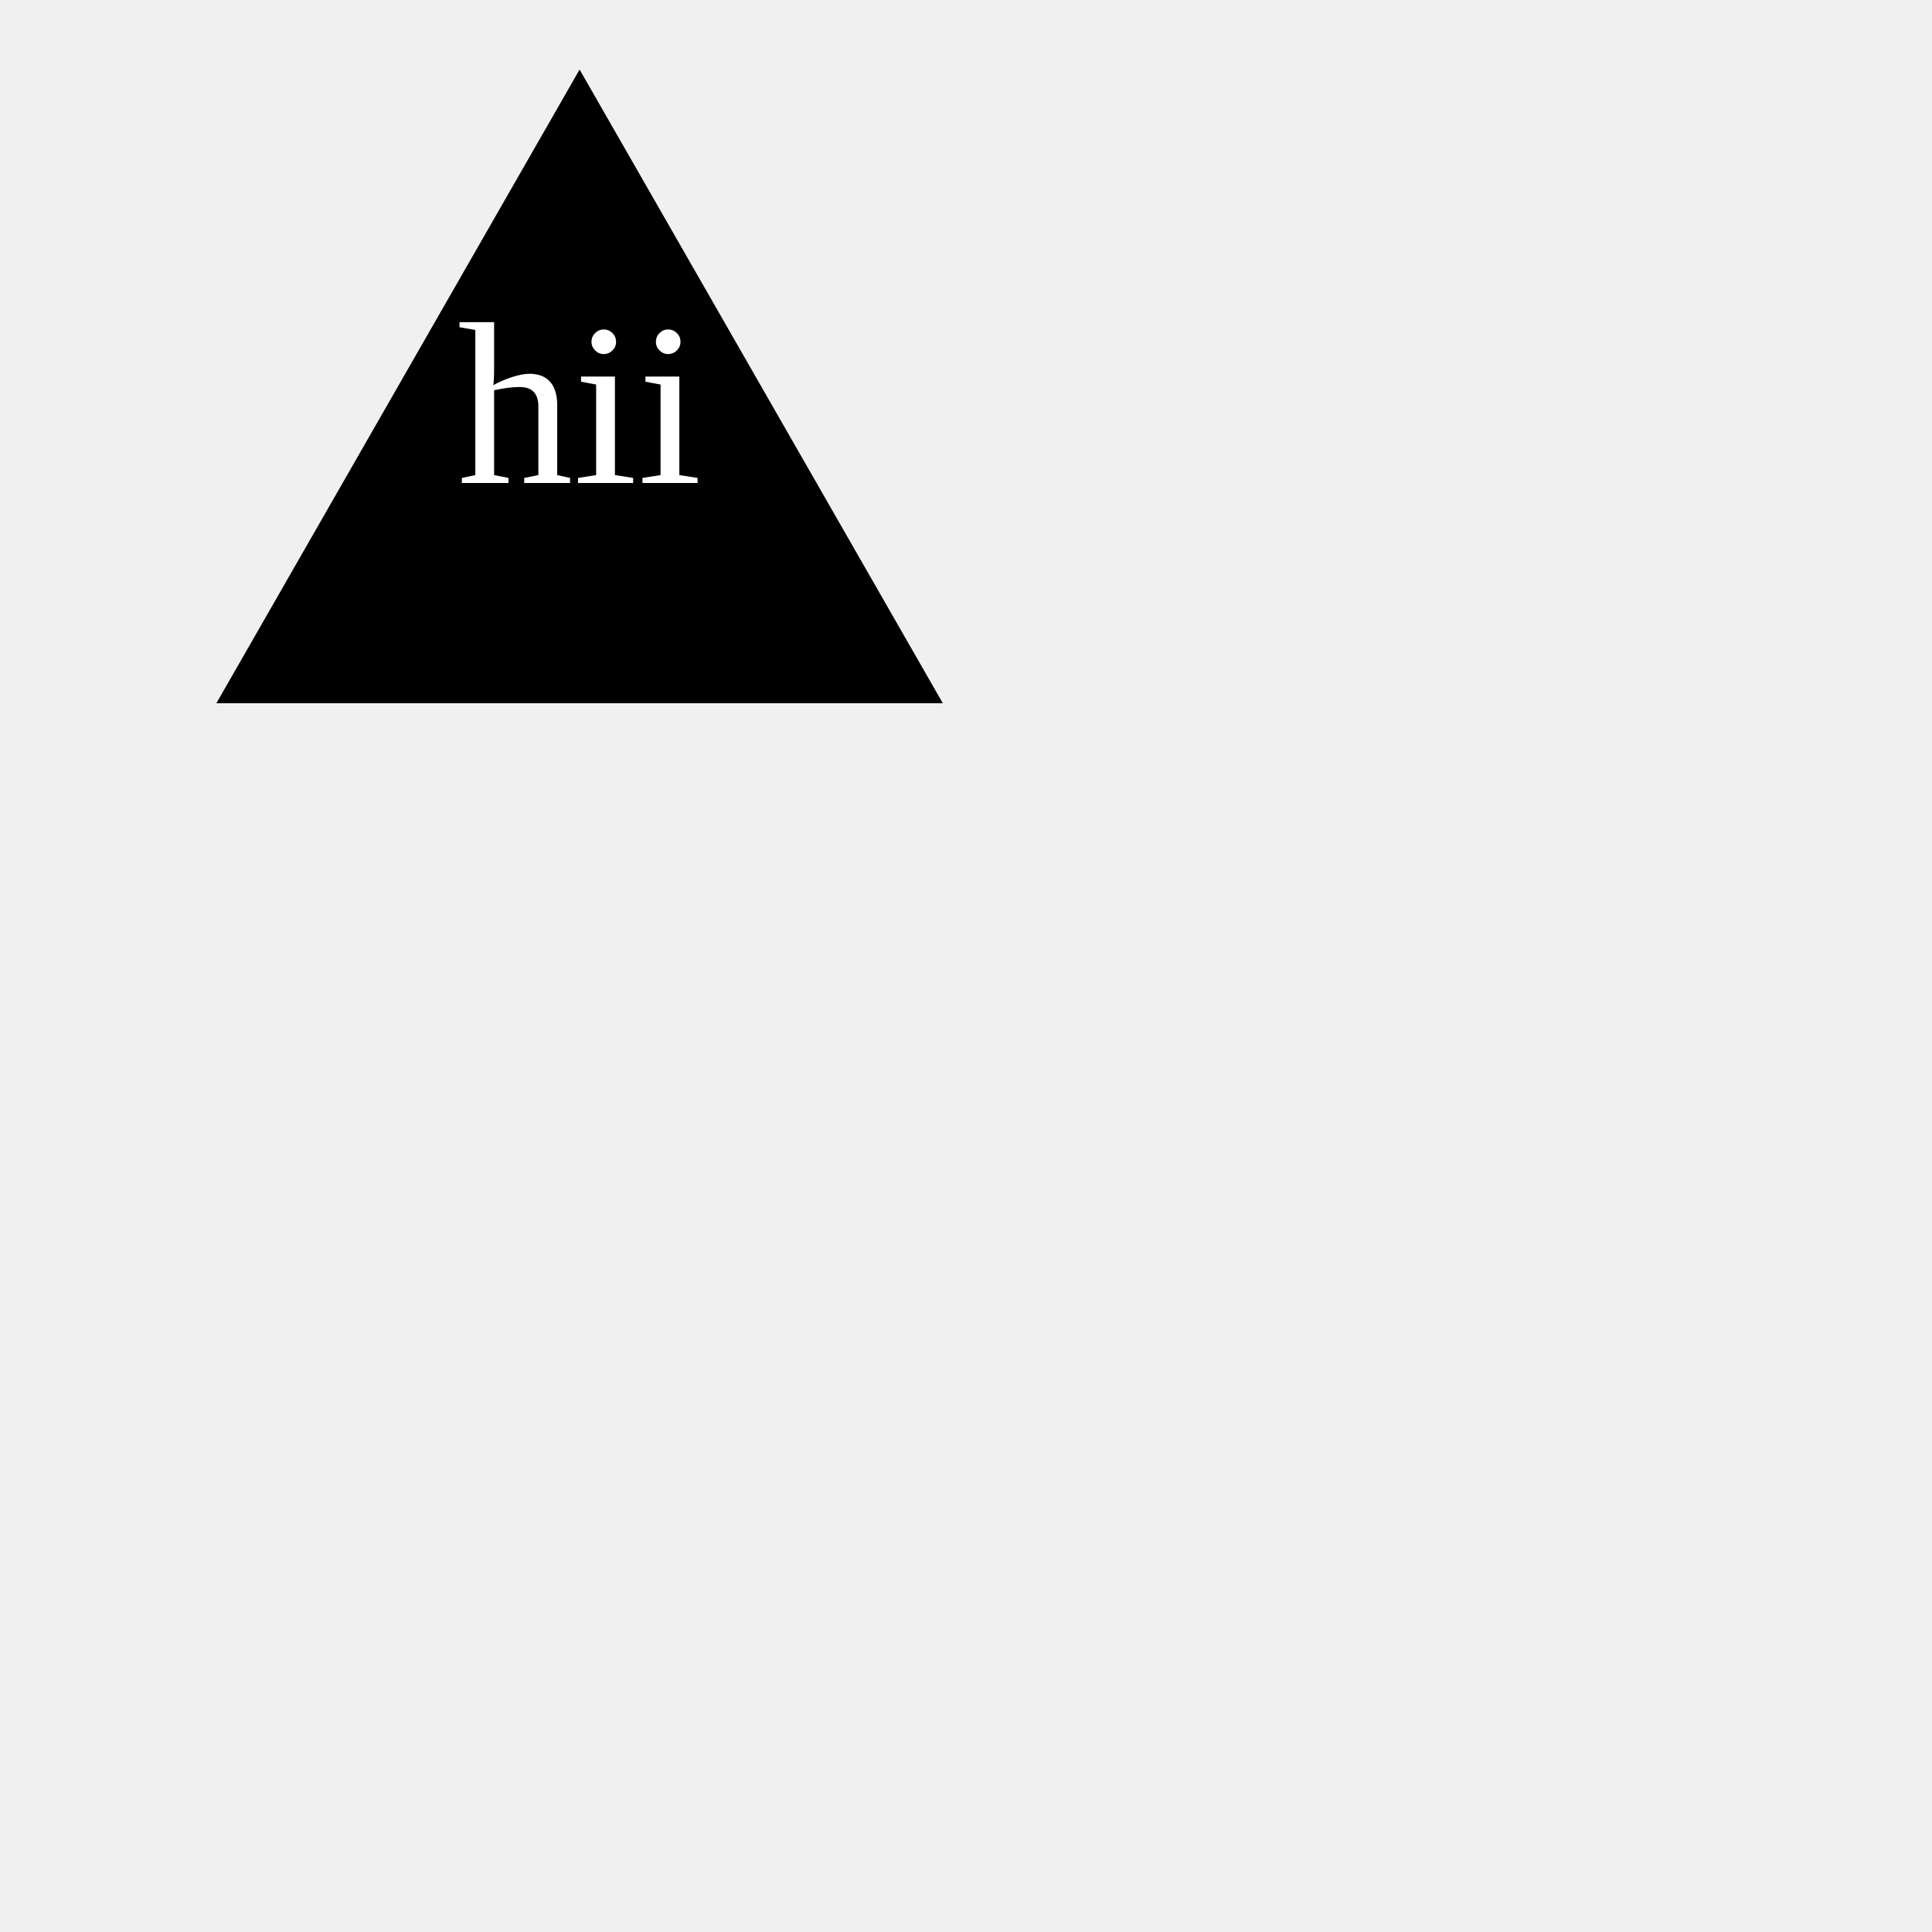
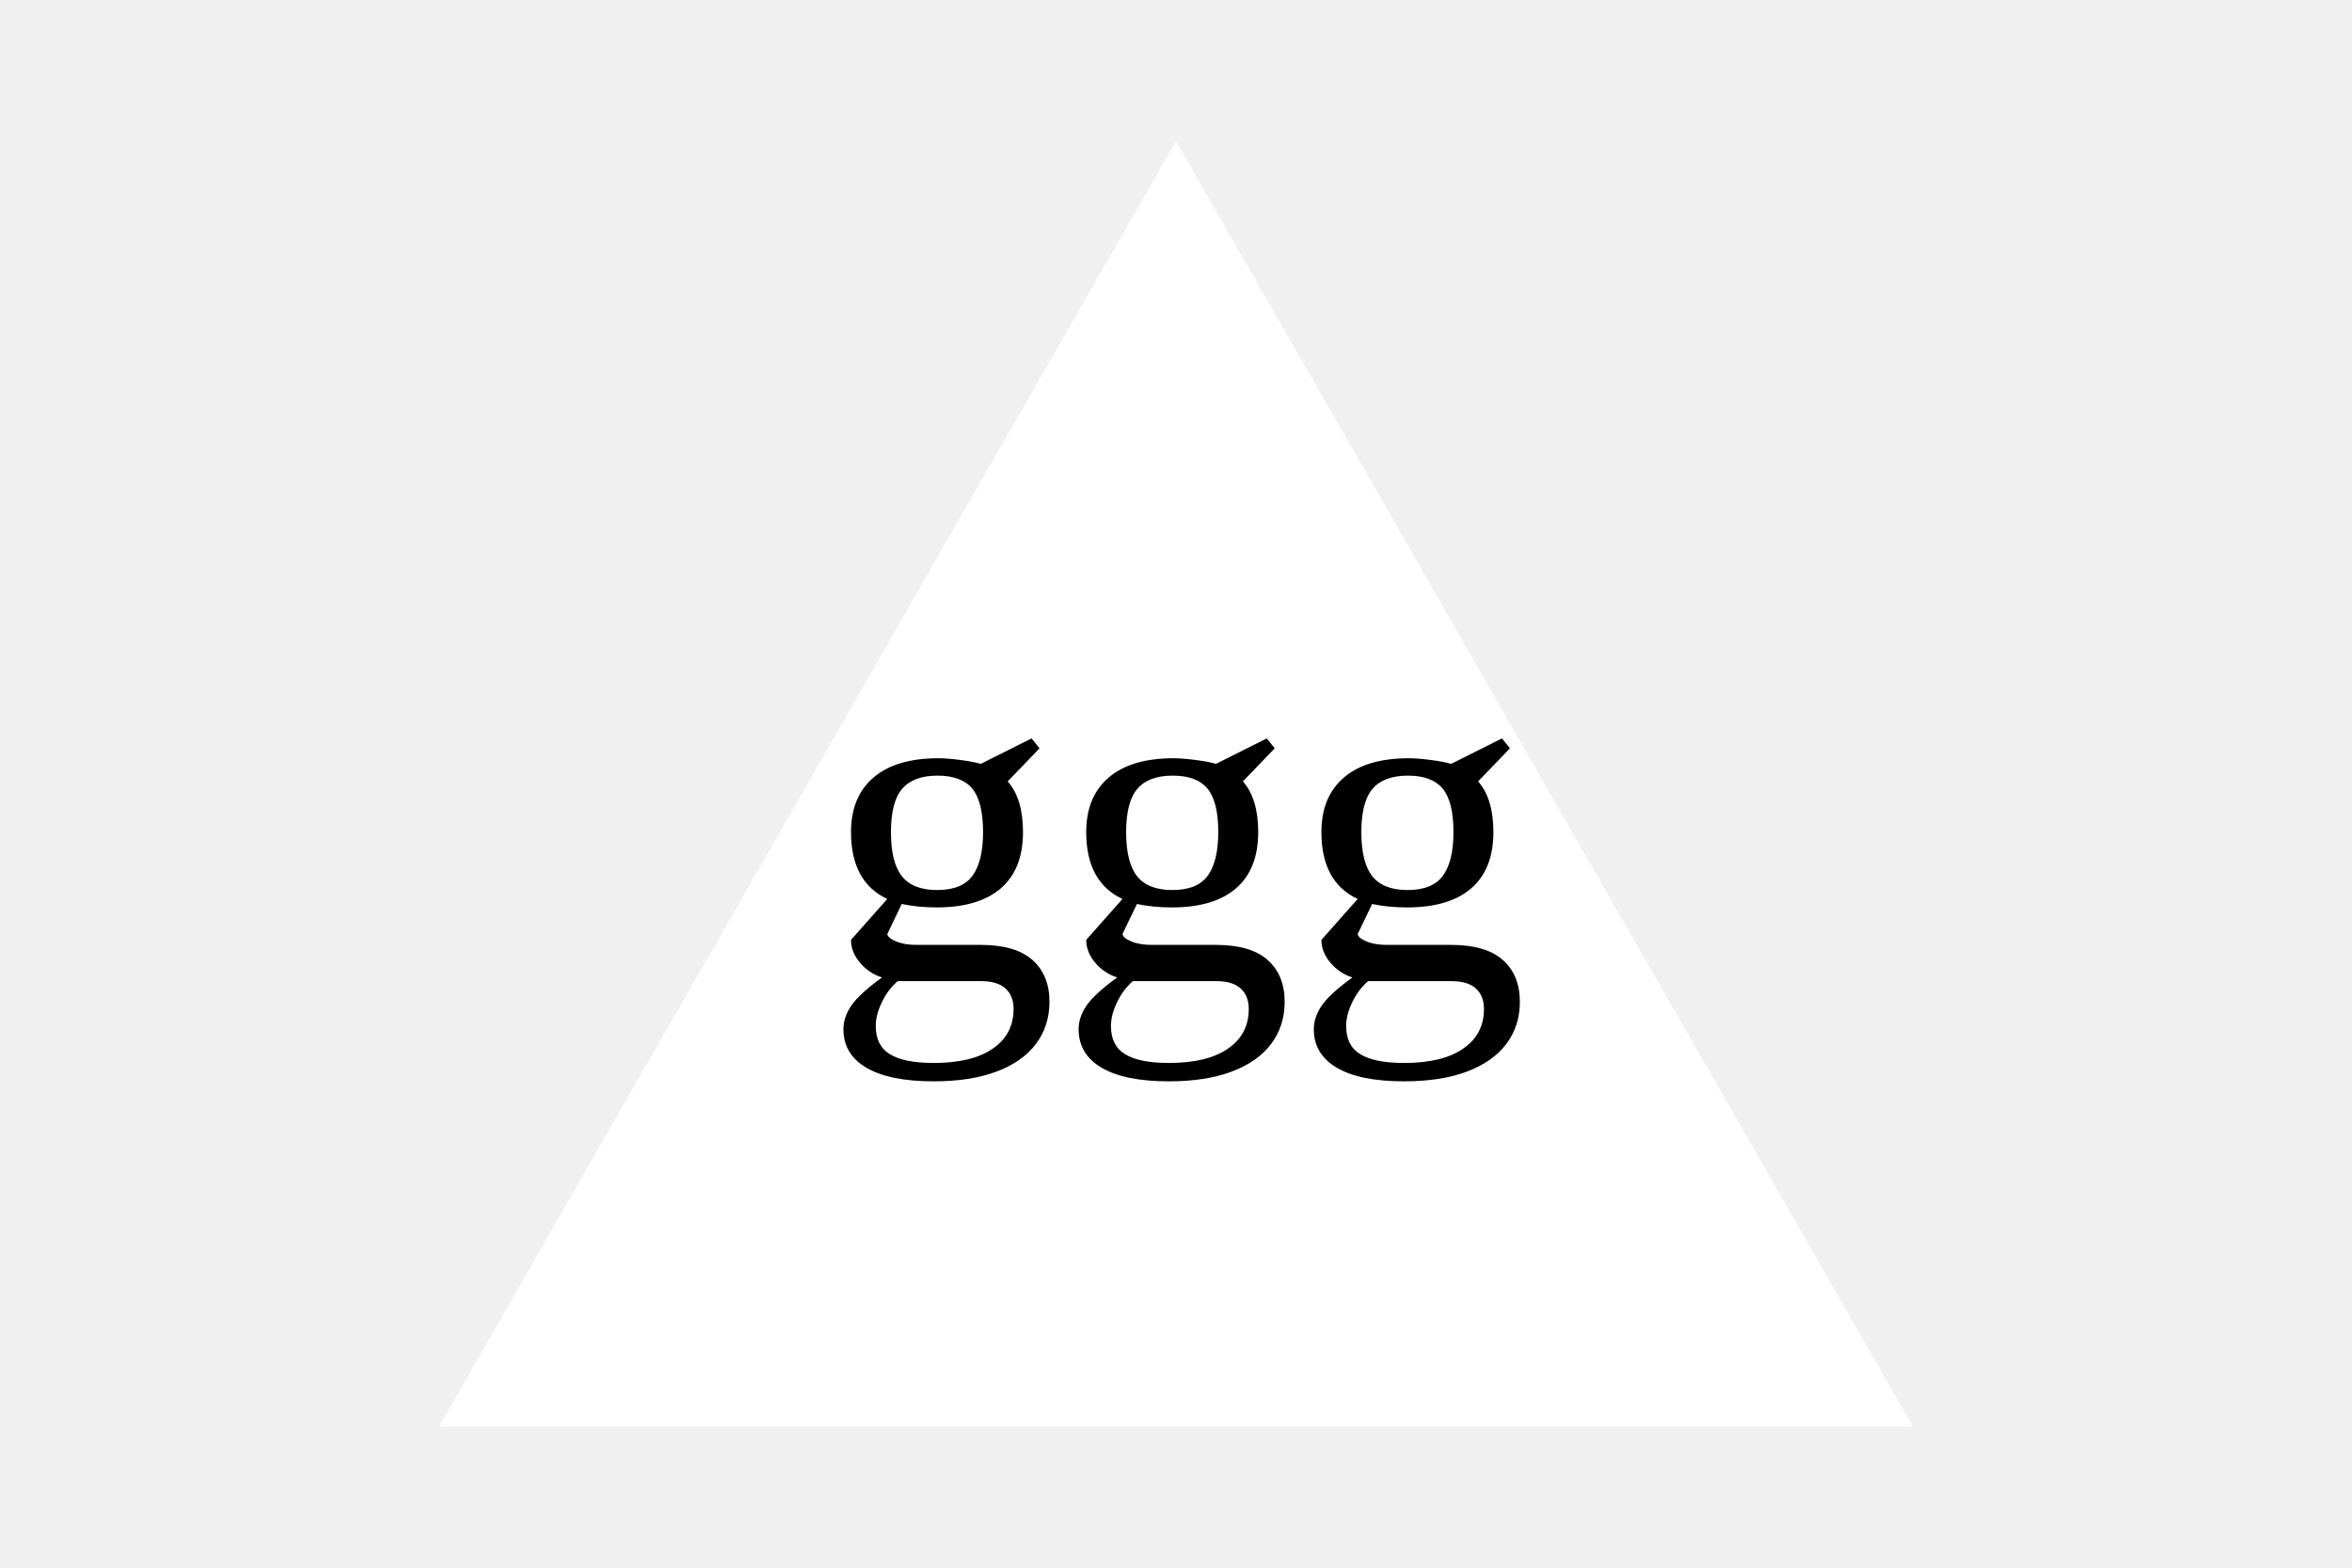
- <svg xmlns="http://www.w3.org/2000/svg" version="1.1" width="500" height="500">
-   <polygon points="150, 18 244, 182 56, 182" fill="black" />
-   <text x="150" y="125" font-size="60" text-anchor="middle" fill="white">hii</text>
+ <svg xmlns="http://www.w3.org/2000/svg" version="1.1" width="300" height="200">
+   <polygon points="150, 18 244, 182 56, 182" fill="white" />
+   <text x="150" y="125" font-size="60" text-anchor="middle" fill="black">ggg</text>
</svg>
